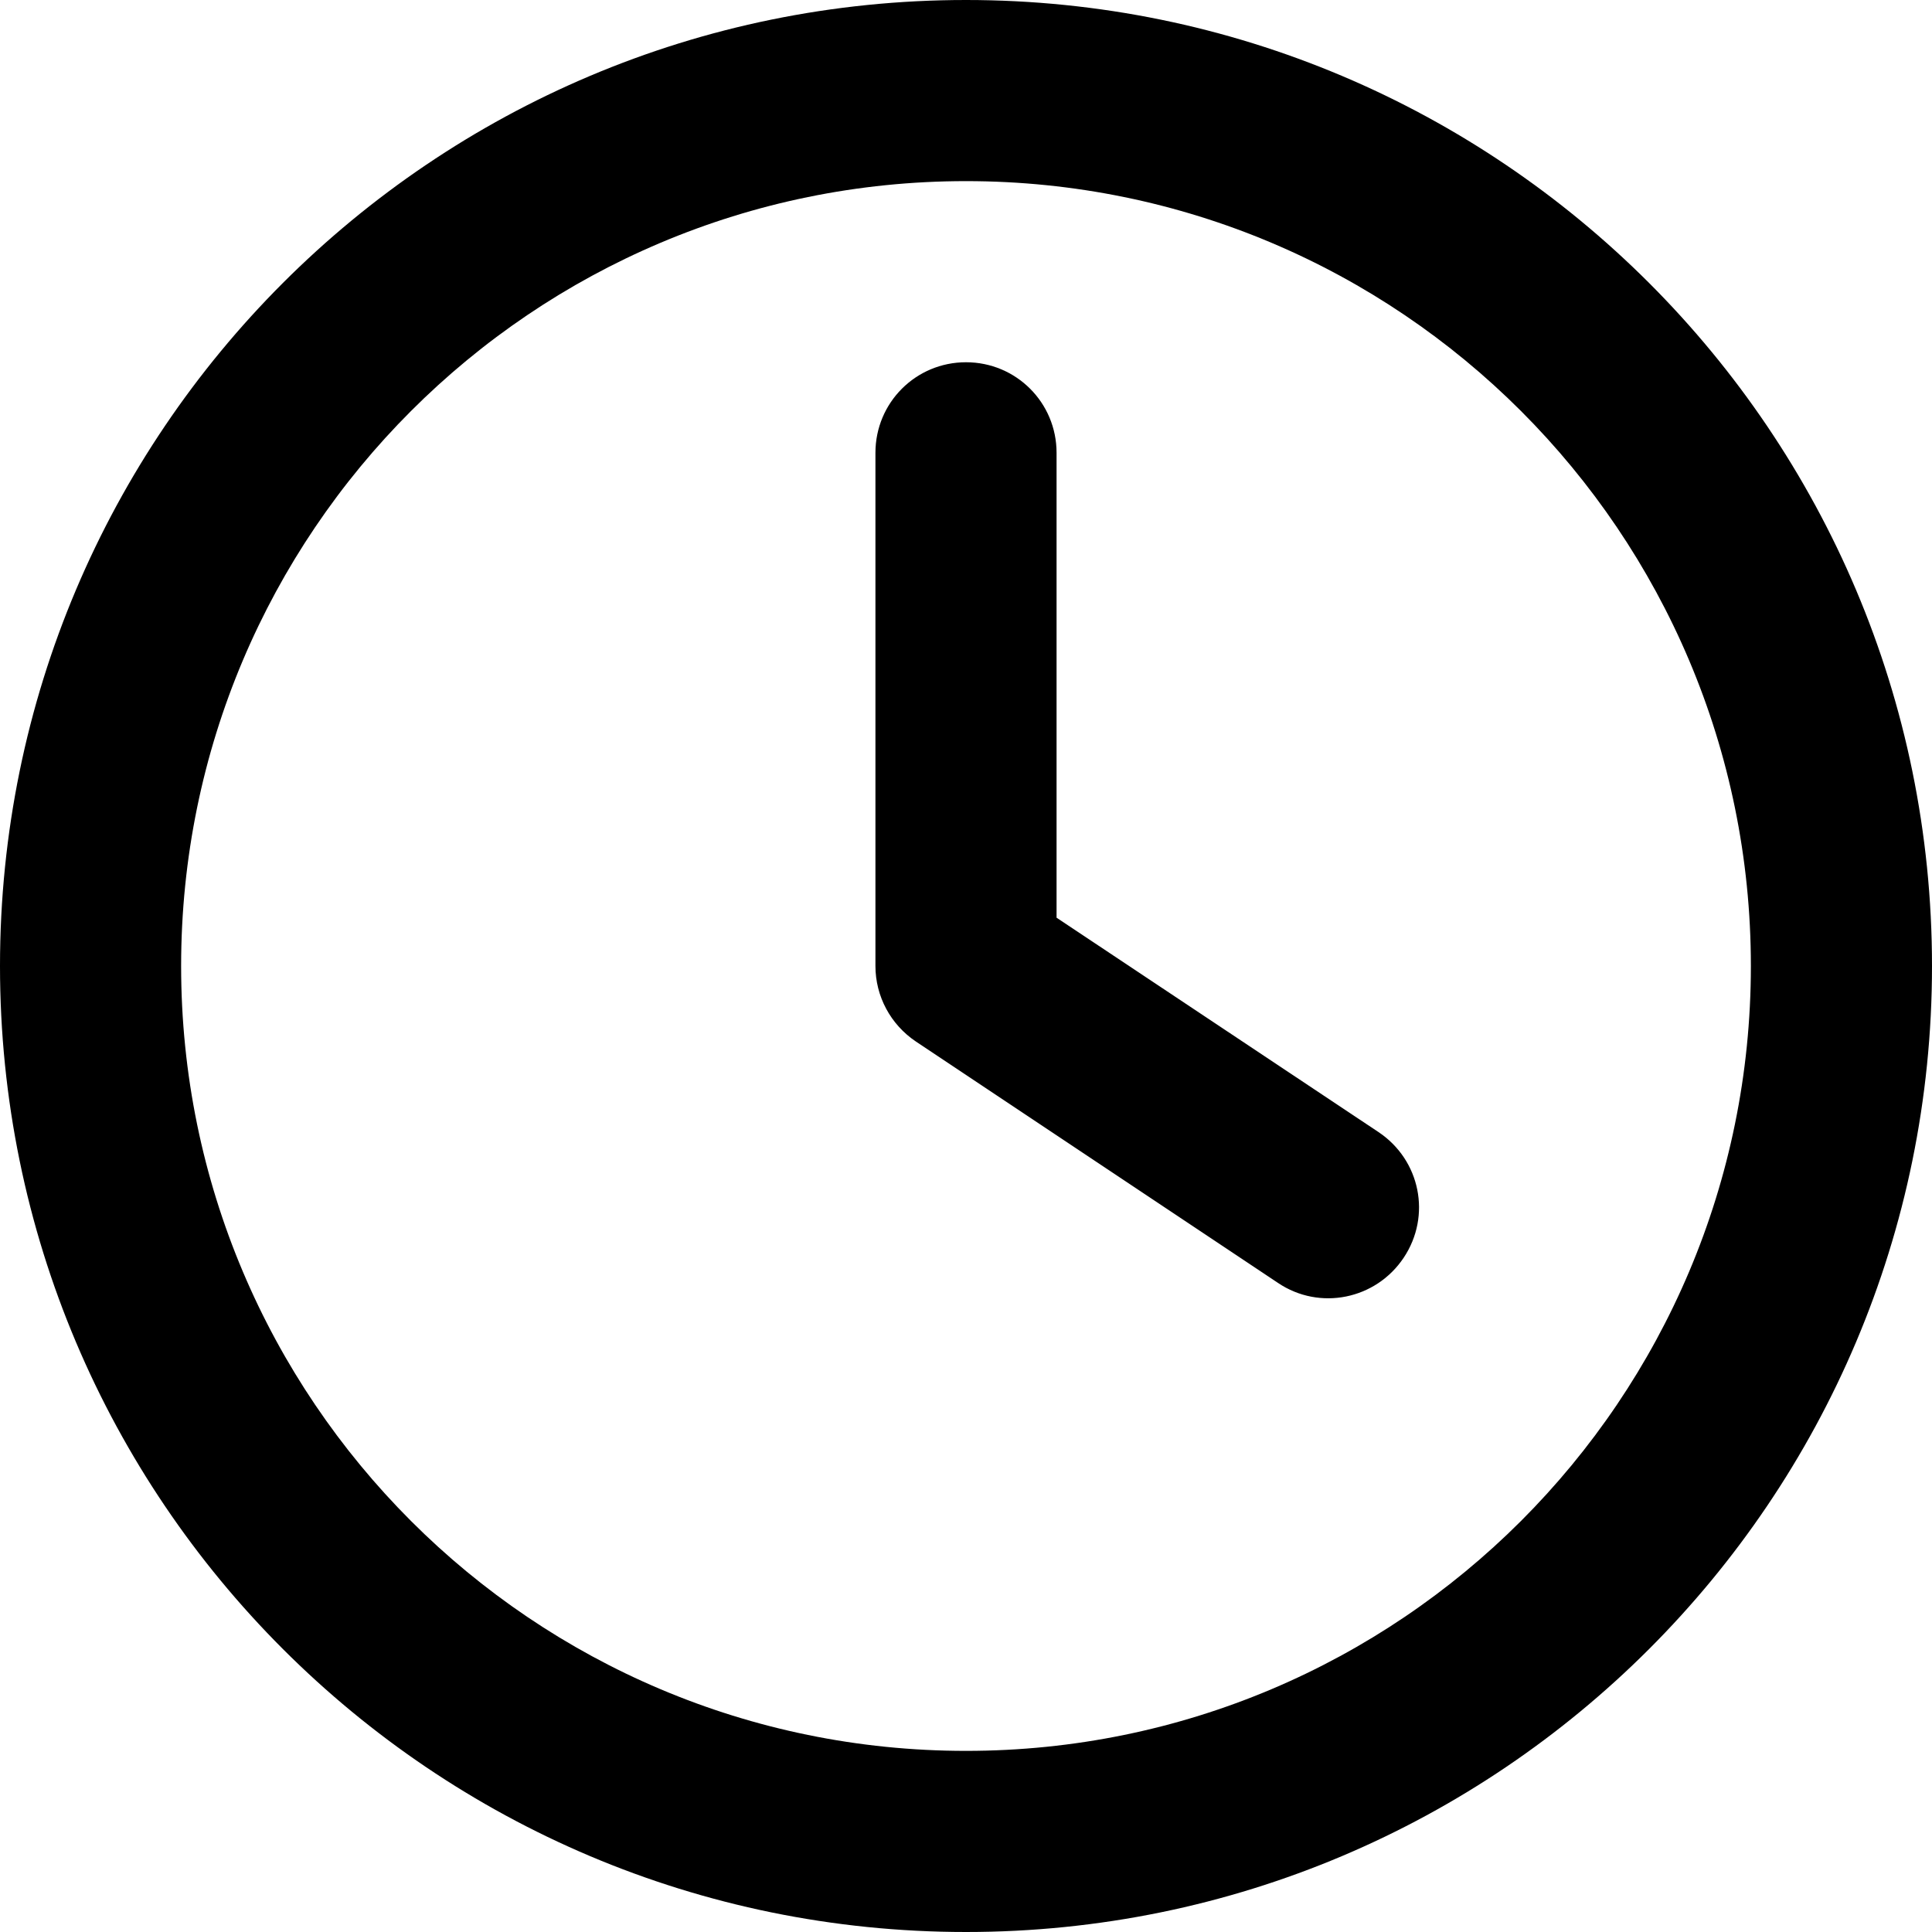
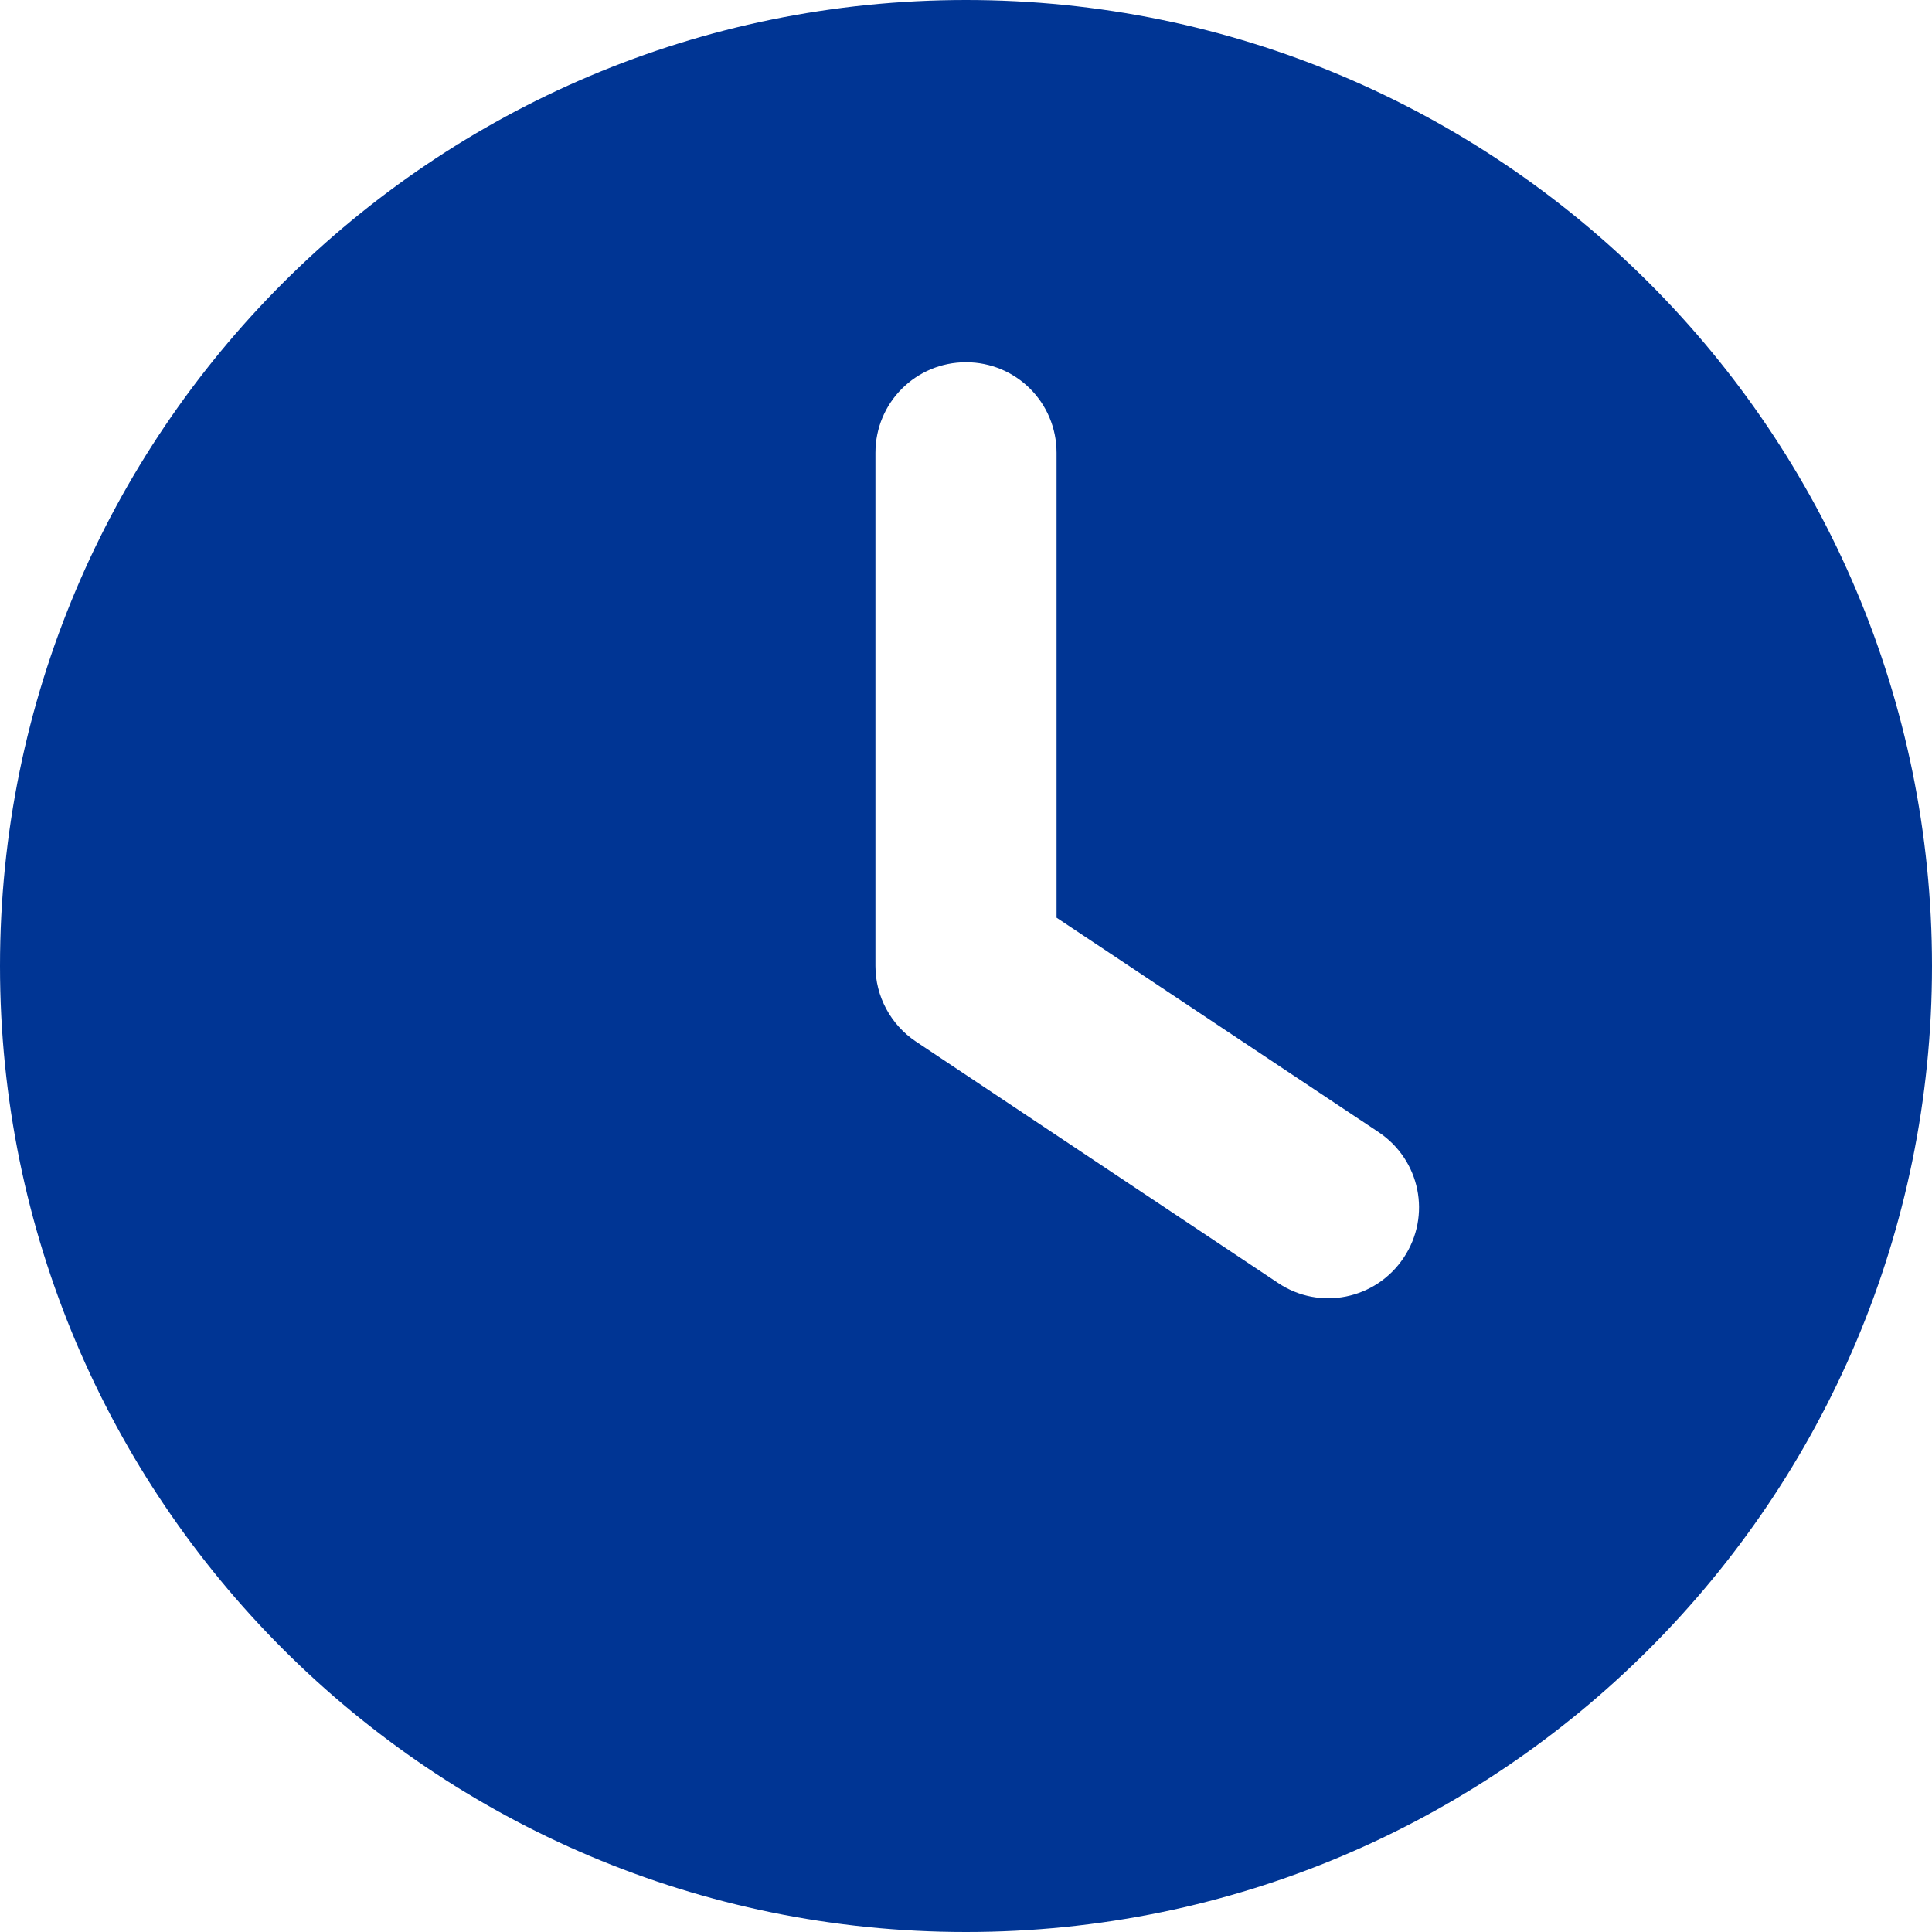
<svg xmlns="http://www.w3.org/2000/svg" width="512" height="512" viewBox="0 0 512 512">
-   <path fill="currentColor" d="M464 256a208 208 0 1 1-416 0a208 208 0 1 1 416 0zM0 256a256 256 0 1 0 512 0a256 256 0 1 0-512 0zm232-136v136c0 8 4 15.5 10.7 20l96 64c11 7.4 25.9 4.4 33.3-6.7s4.4-25.9-6.7-33.3L280 243.2V120c0-13.3-10.7-24-24-24s-24 10.7-24 24z" />
+   <path fill="#003594" d="M256 0a256 256 0 1 1 0 512a256 256 0 1 1 0-512zm-24 120v136c0 8 4 15.5 10.7 20l96 64c11 7.4 25.9 4.4 33.3-6.7s4.4-25.9-6.7-33.3L280 243.2V120c0-13.3-10.7-24-24-24s-24 10.7-24 24z" />
</svg>
